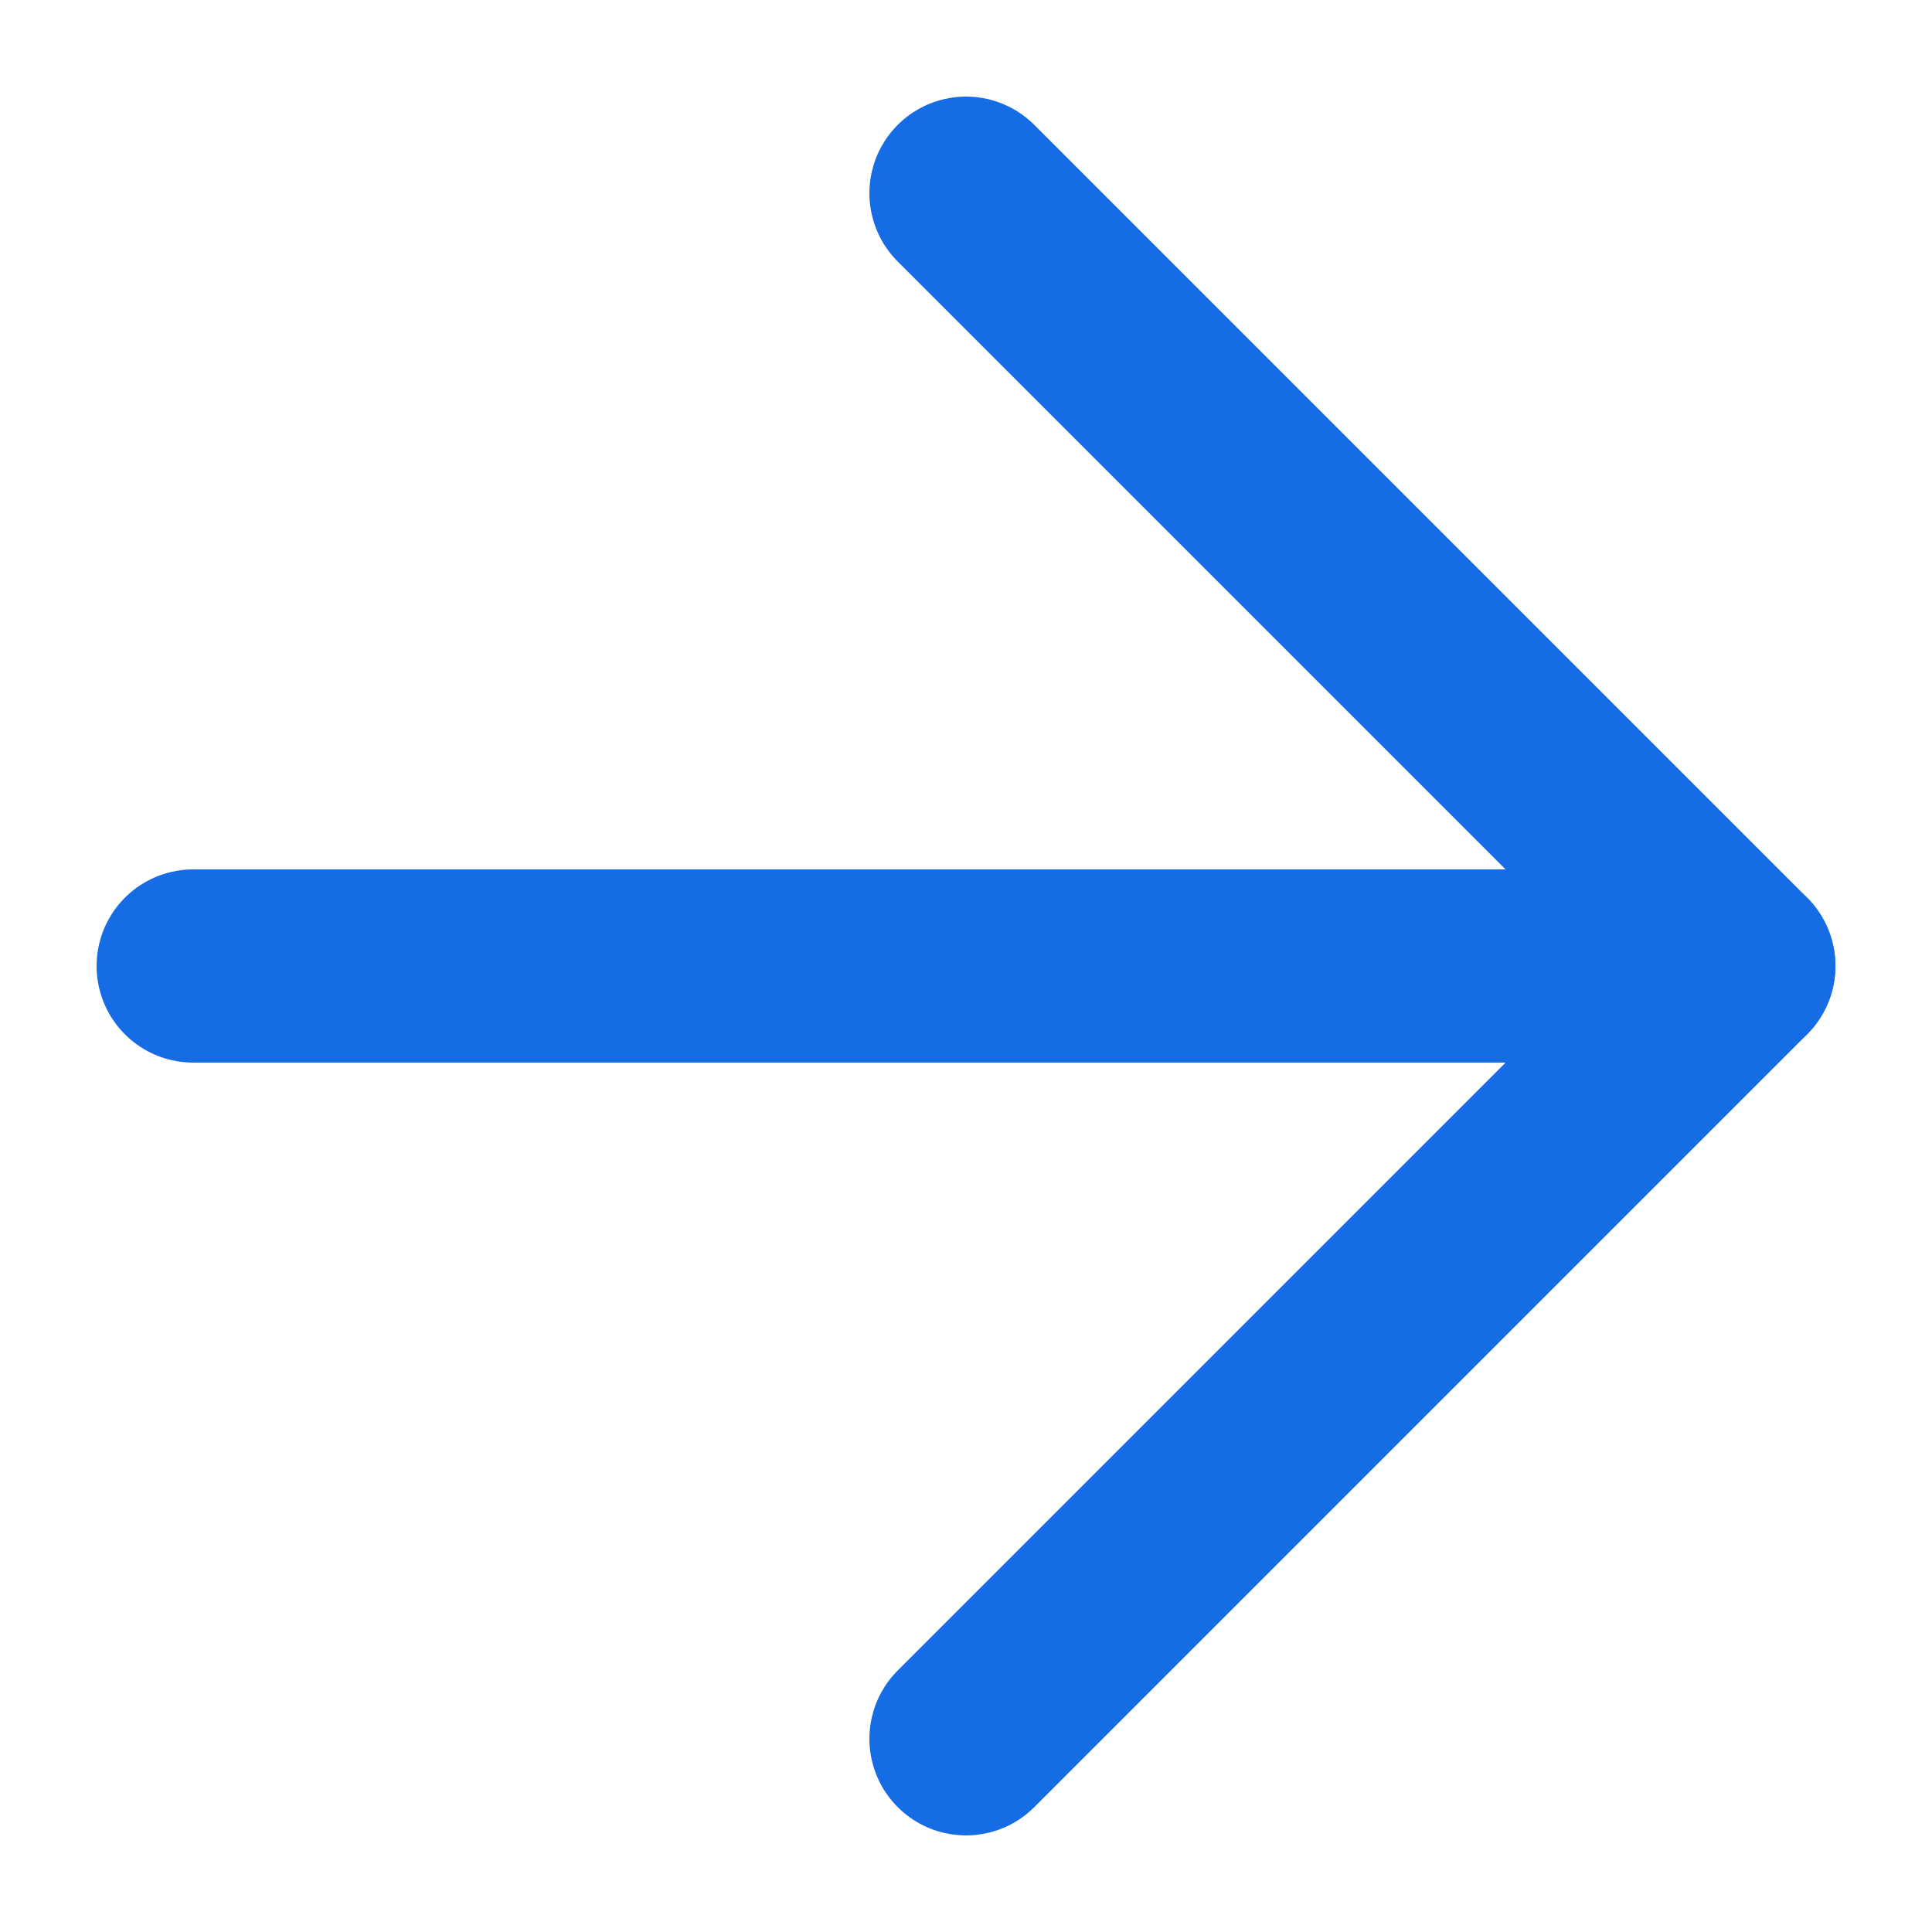
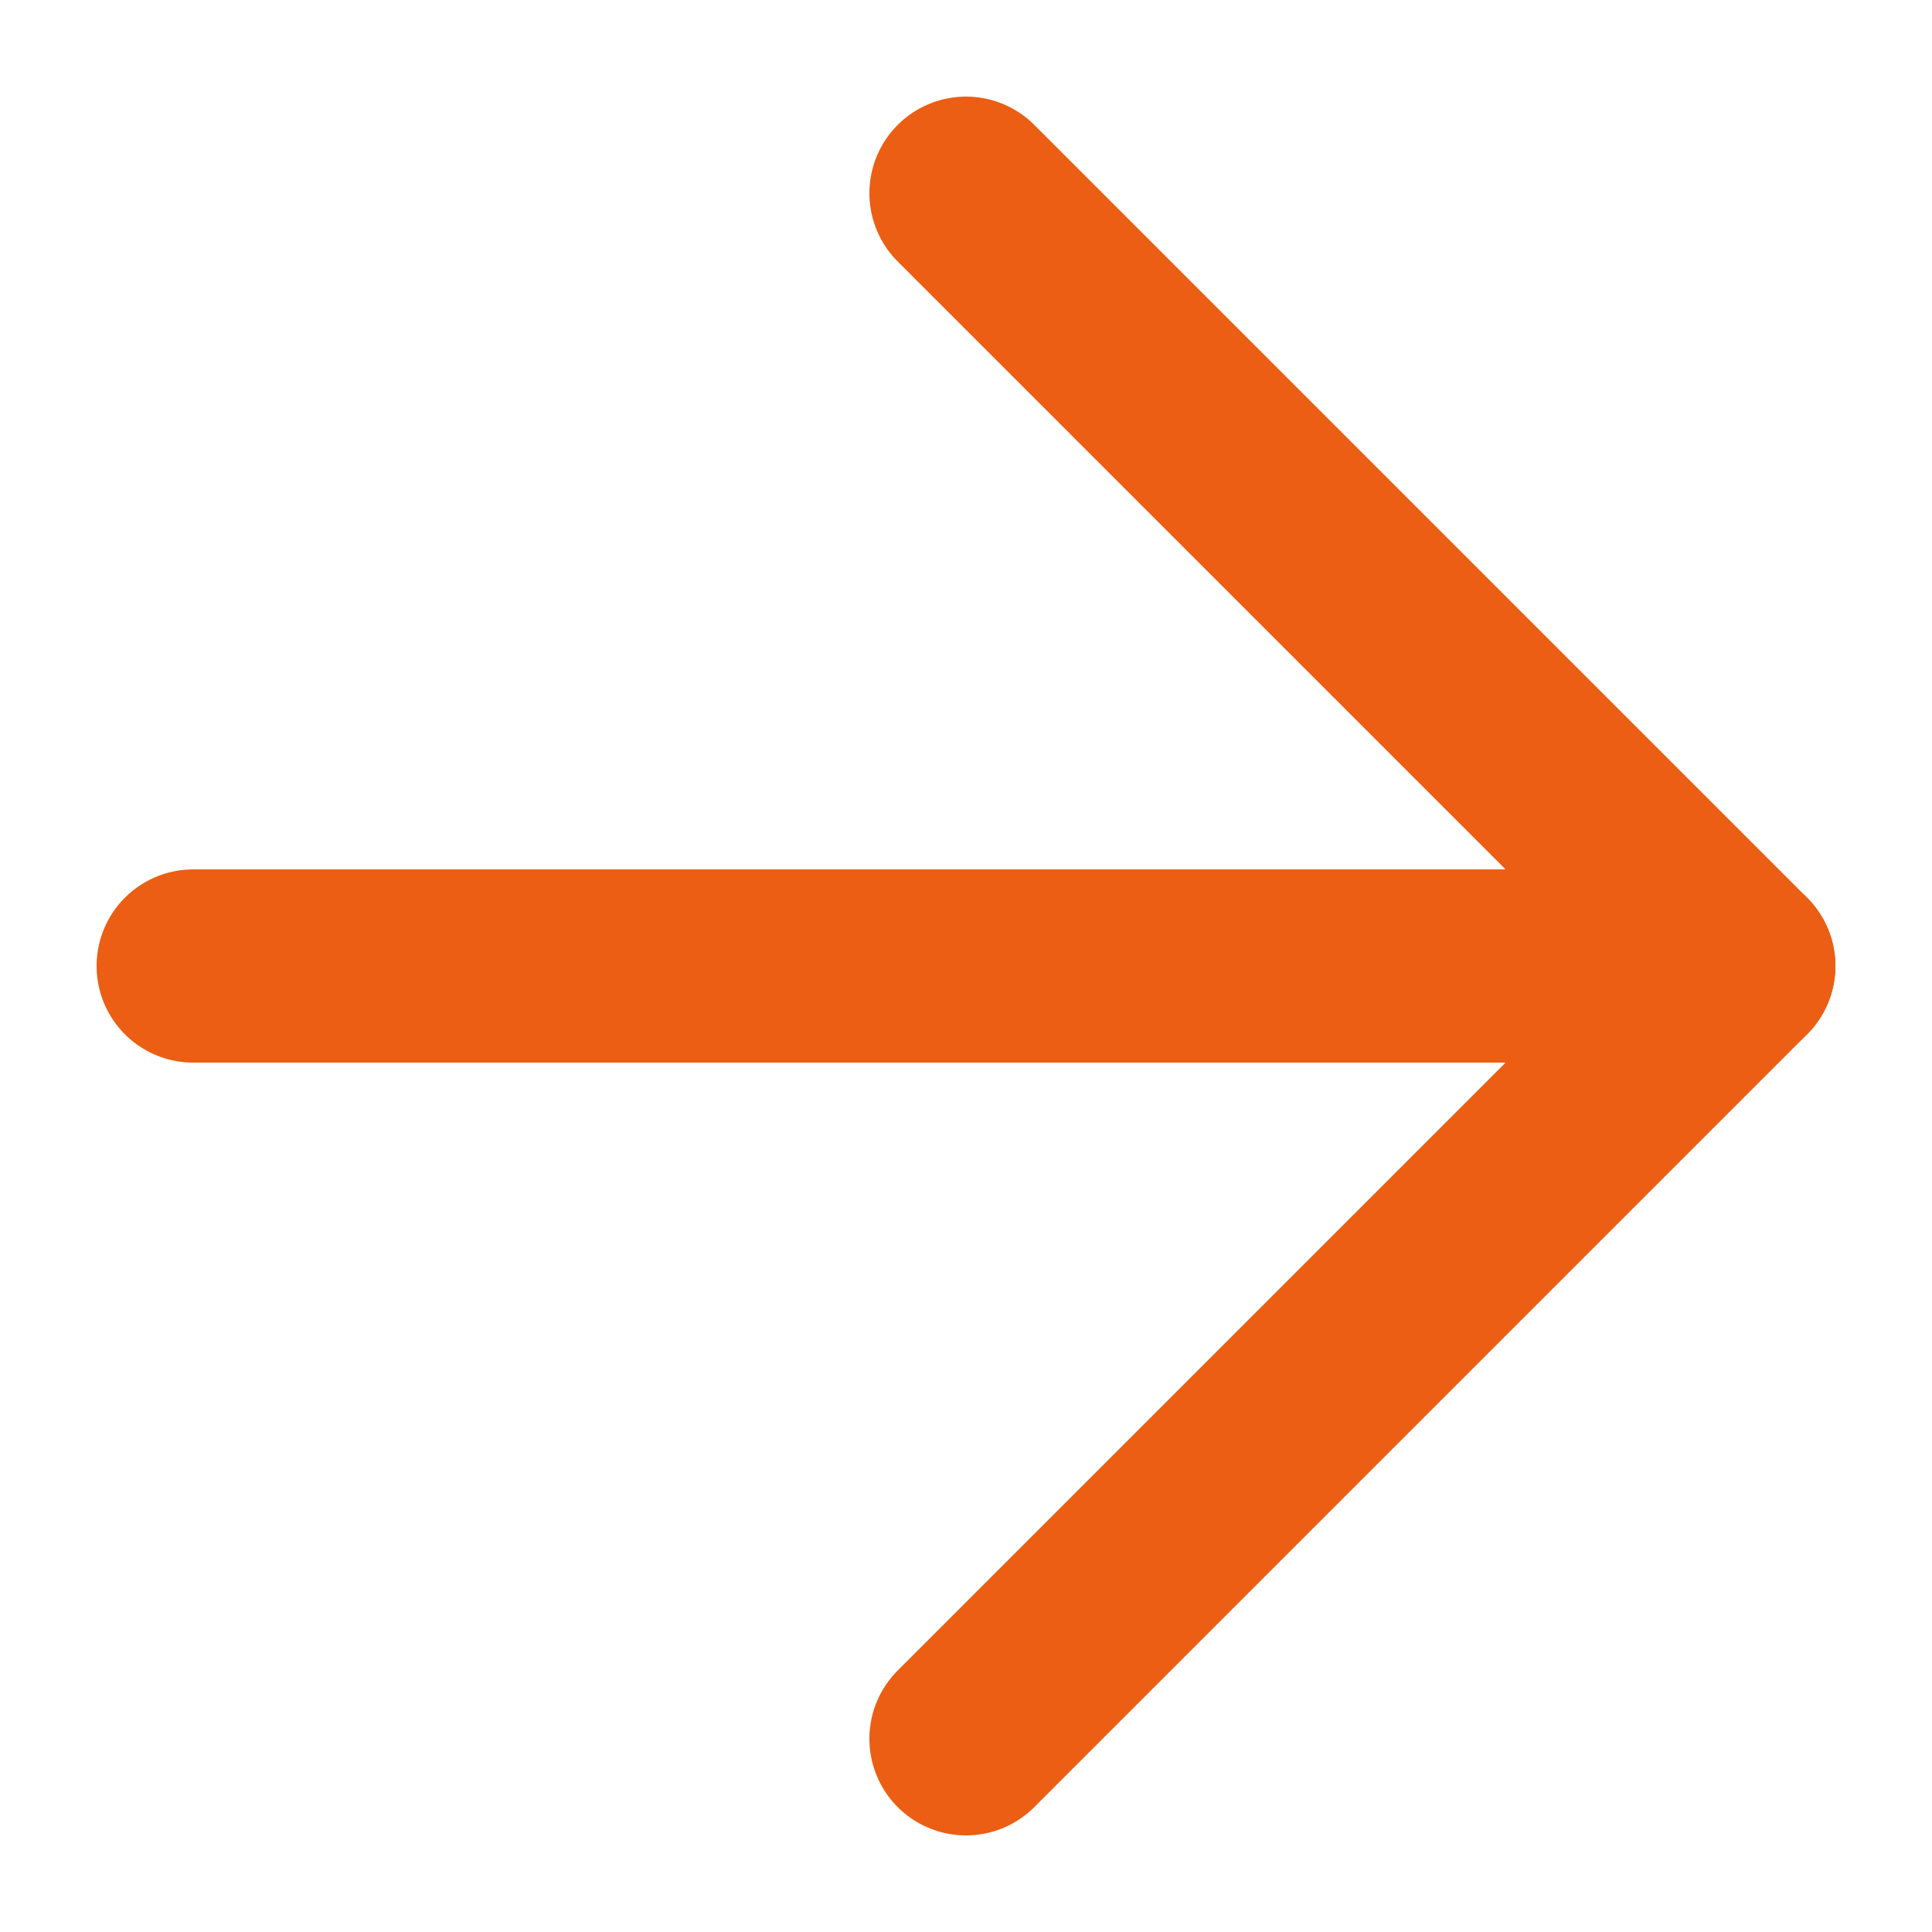
<svg xmlns="http://www.w3.org/2000/svg" width="10" height="10" viewBox="0 0 10 10" fill="none">
-   <path d="M5 9L9 5L5 1" stroke="#156CE4" stroke-linecap="round" stroke-linejoin="round" />
-   <path d="M1 5H9" stroke="#156CE4" stroke-linecap="round" stroke-linejoin="round" />
+   <path d="M5 9L9 5L5 1" stroke="#EB5E13" stroke-linecap="round" stroke-linejoin="round" />
+   <path d="M1 5H9" stroke="#EB5E13" stroke-linecap="round" stroke-linejoin="round" />
</svg>
